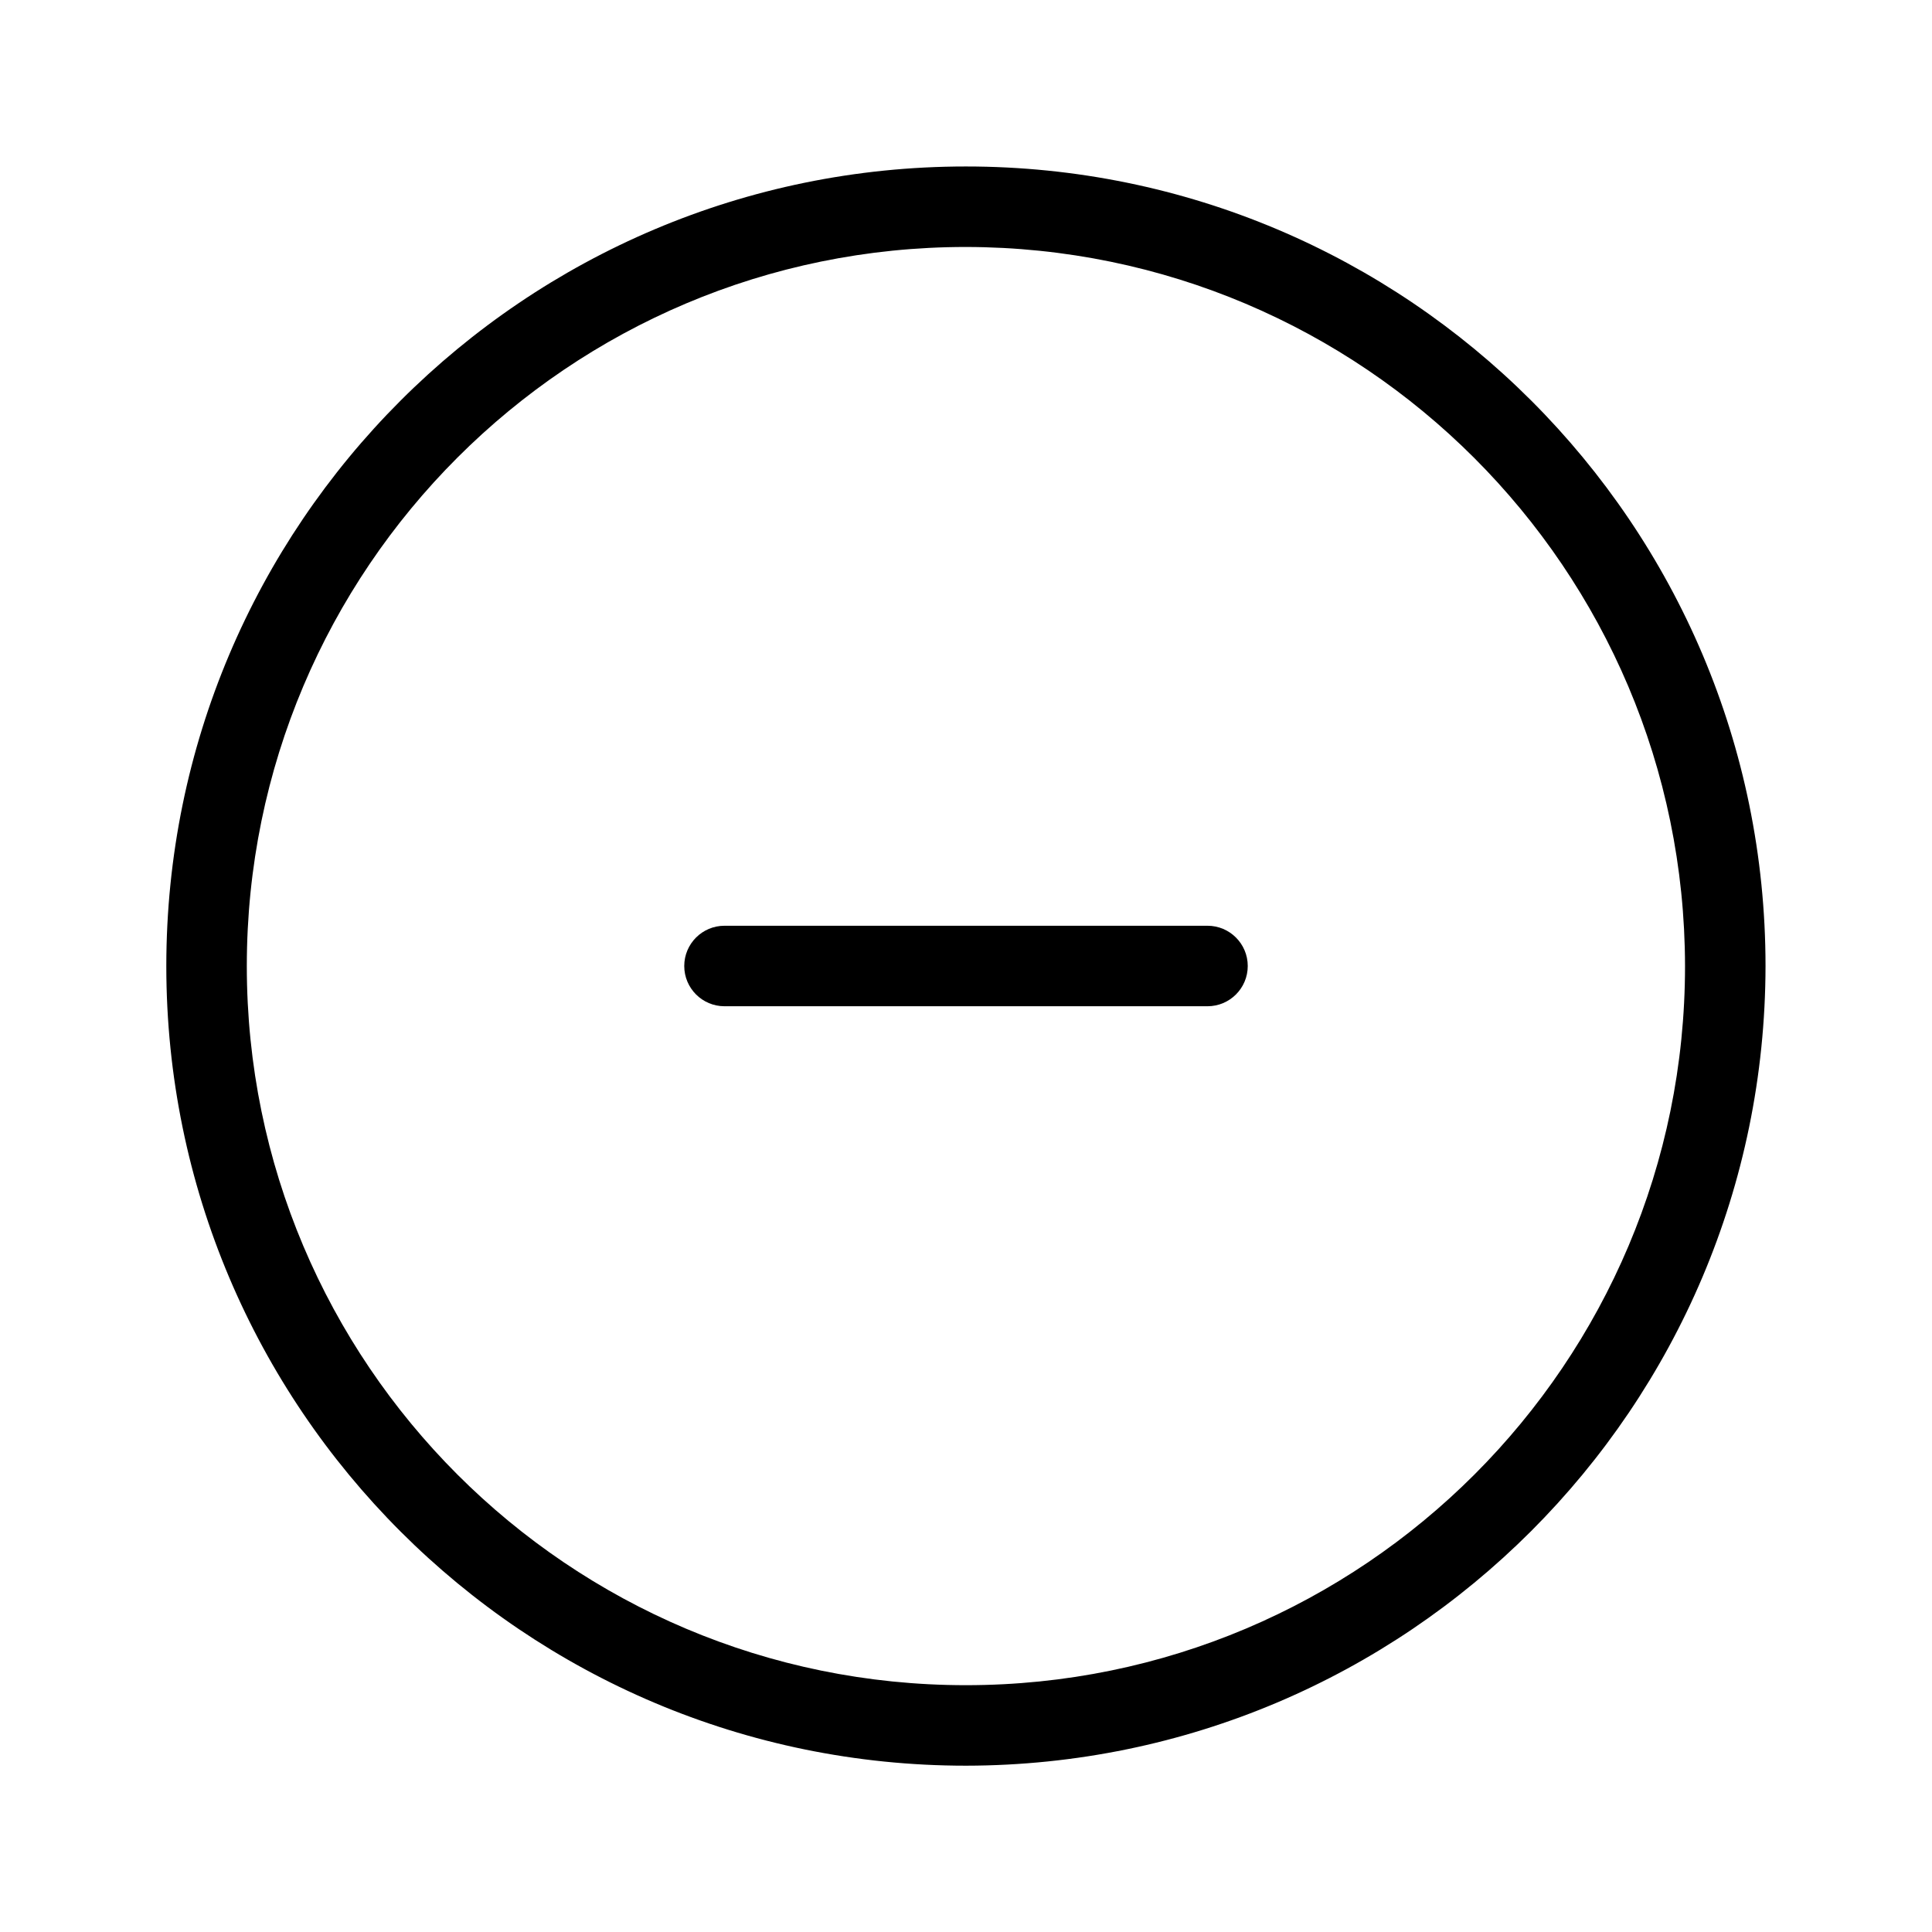
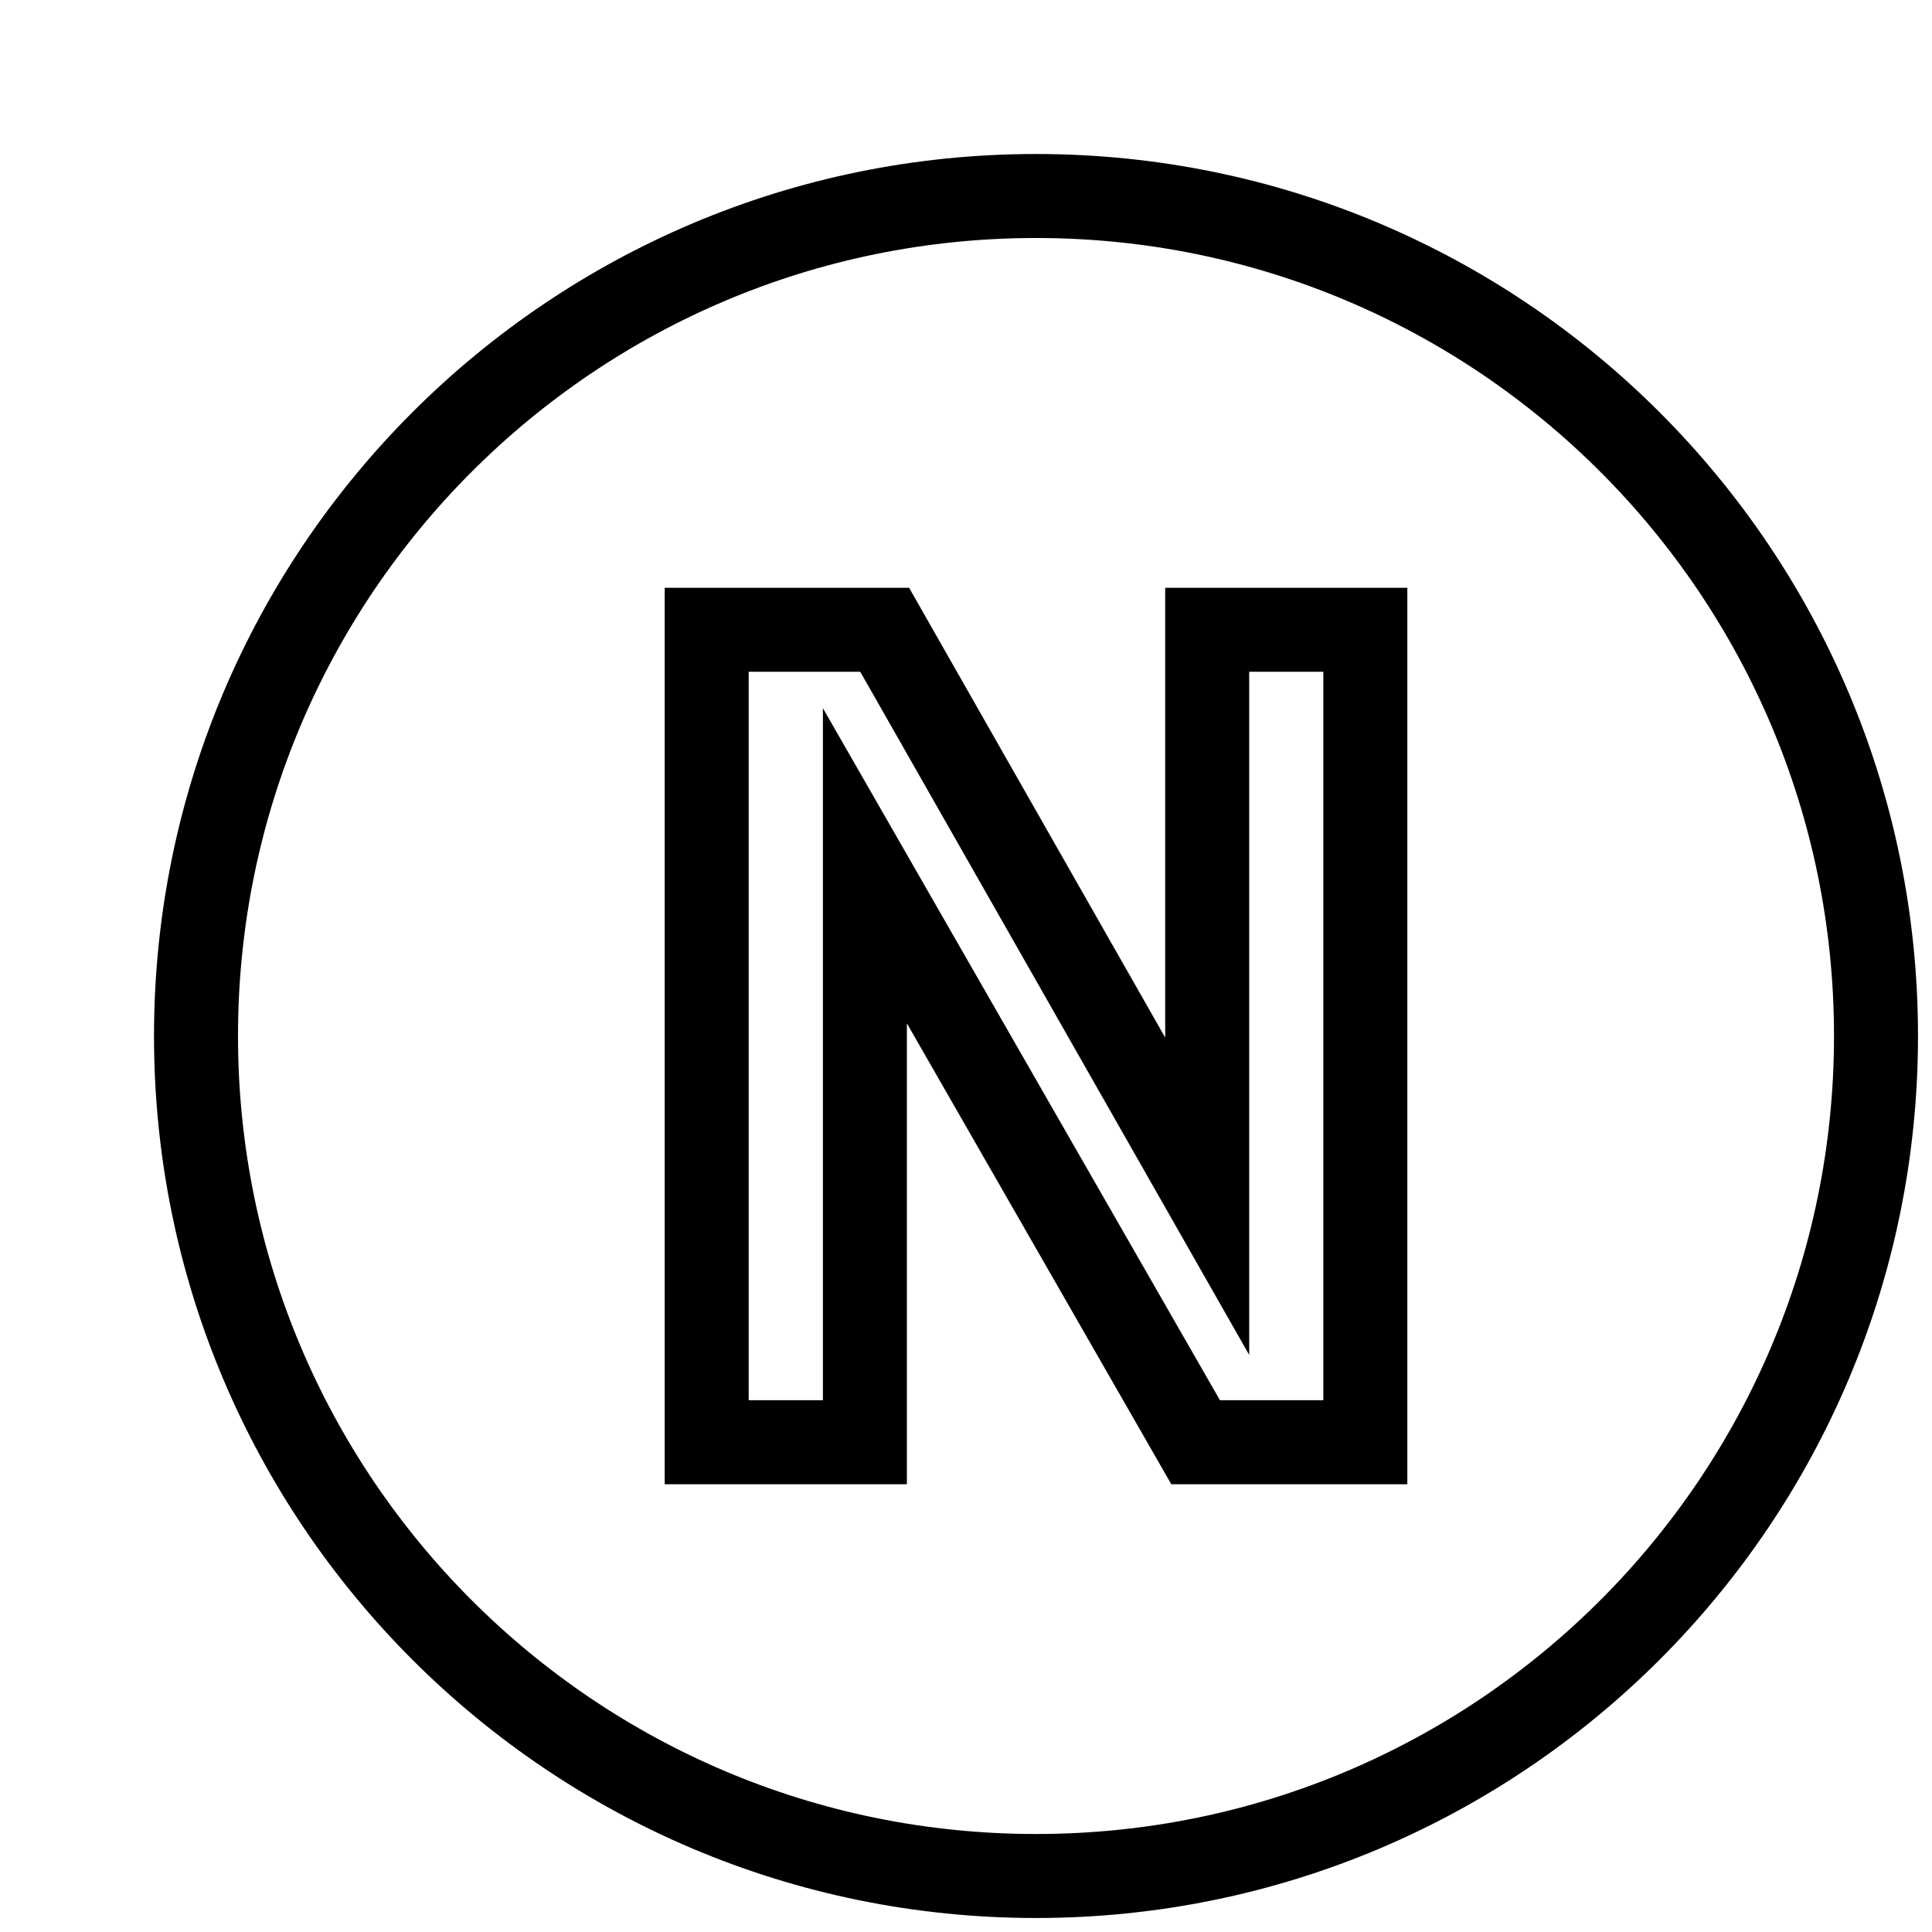
- <svg xmlns="http://www.w3.org/2000/svg" fill="#000000" width="800px" height="800px" viewBox="0 0 24 24">
-   <g id="Circle_Minus" data-name="Circle Minus">
-     <g>
-       <path d="M15,11.5h0a.5.5,0,0,1,0,1H9a.5.5,0,0,1,0-1Z" />
-       <path d="M12,21.934A9.933,9.933,0,1,1,21.932,12,9.945,9.945,0,0,1,12,21.934ZM12,3.068A8.933,8.933,0,1,0,20.932,12,8.944,8.944,0,0,0,12,3.068Z" />
-     </g>
-   </g>
+ <svg xmlns="http://www.w3.org/2000/svg" viewBox="-5 -5 69 69" enable-background="new 0 0 64 64">
+   <path d="M32,2C15.432,2,2,15.432,2,32s13.432,30,30,30s30-13.432,30-30S48.568,2,32,2z M43.762,46.508h-6.061L25.889,25.92v20.588  h-5.65V17.492h6.357l11.518,20.231V17.492h5.648V46.508z" stroke-width="3" stroke="black" fill-opacity="0.0" />
</svg>
